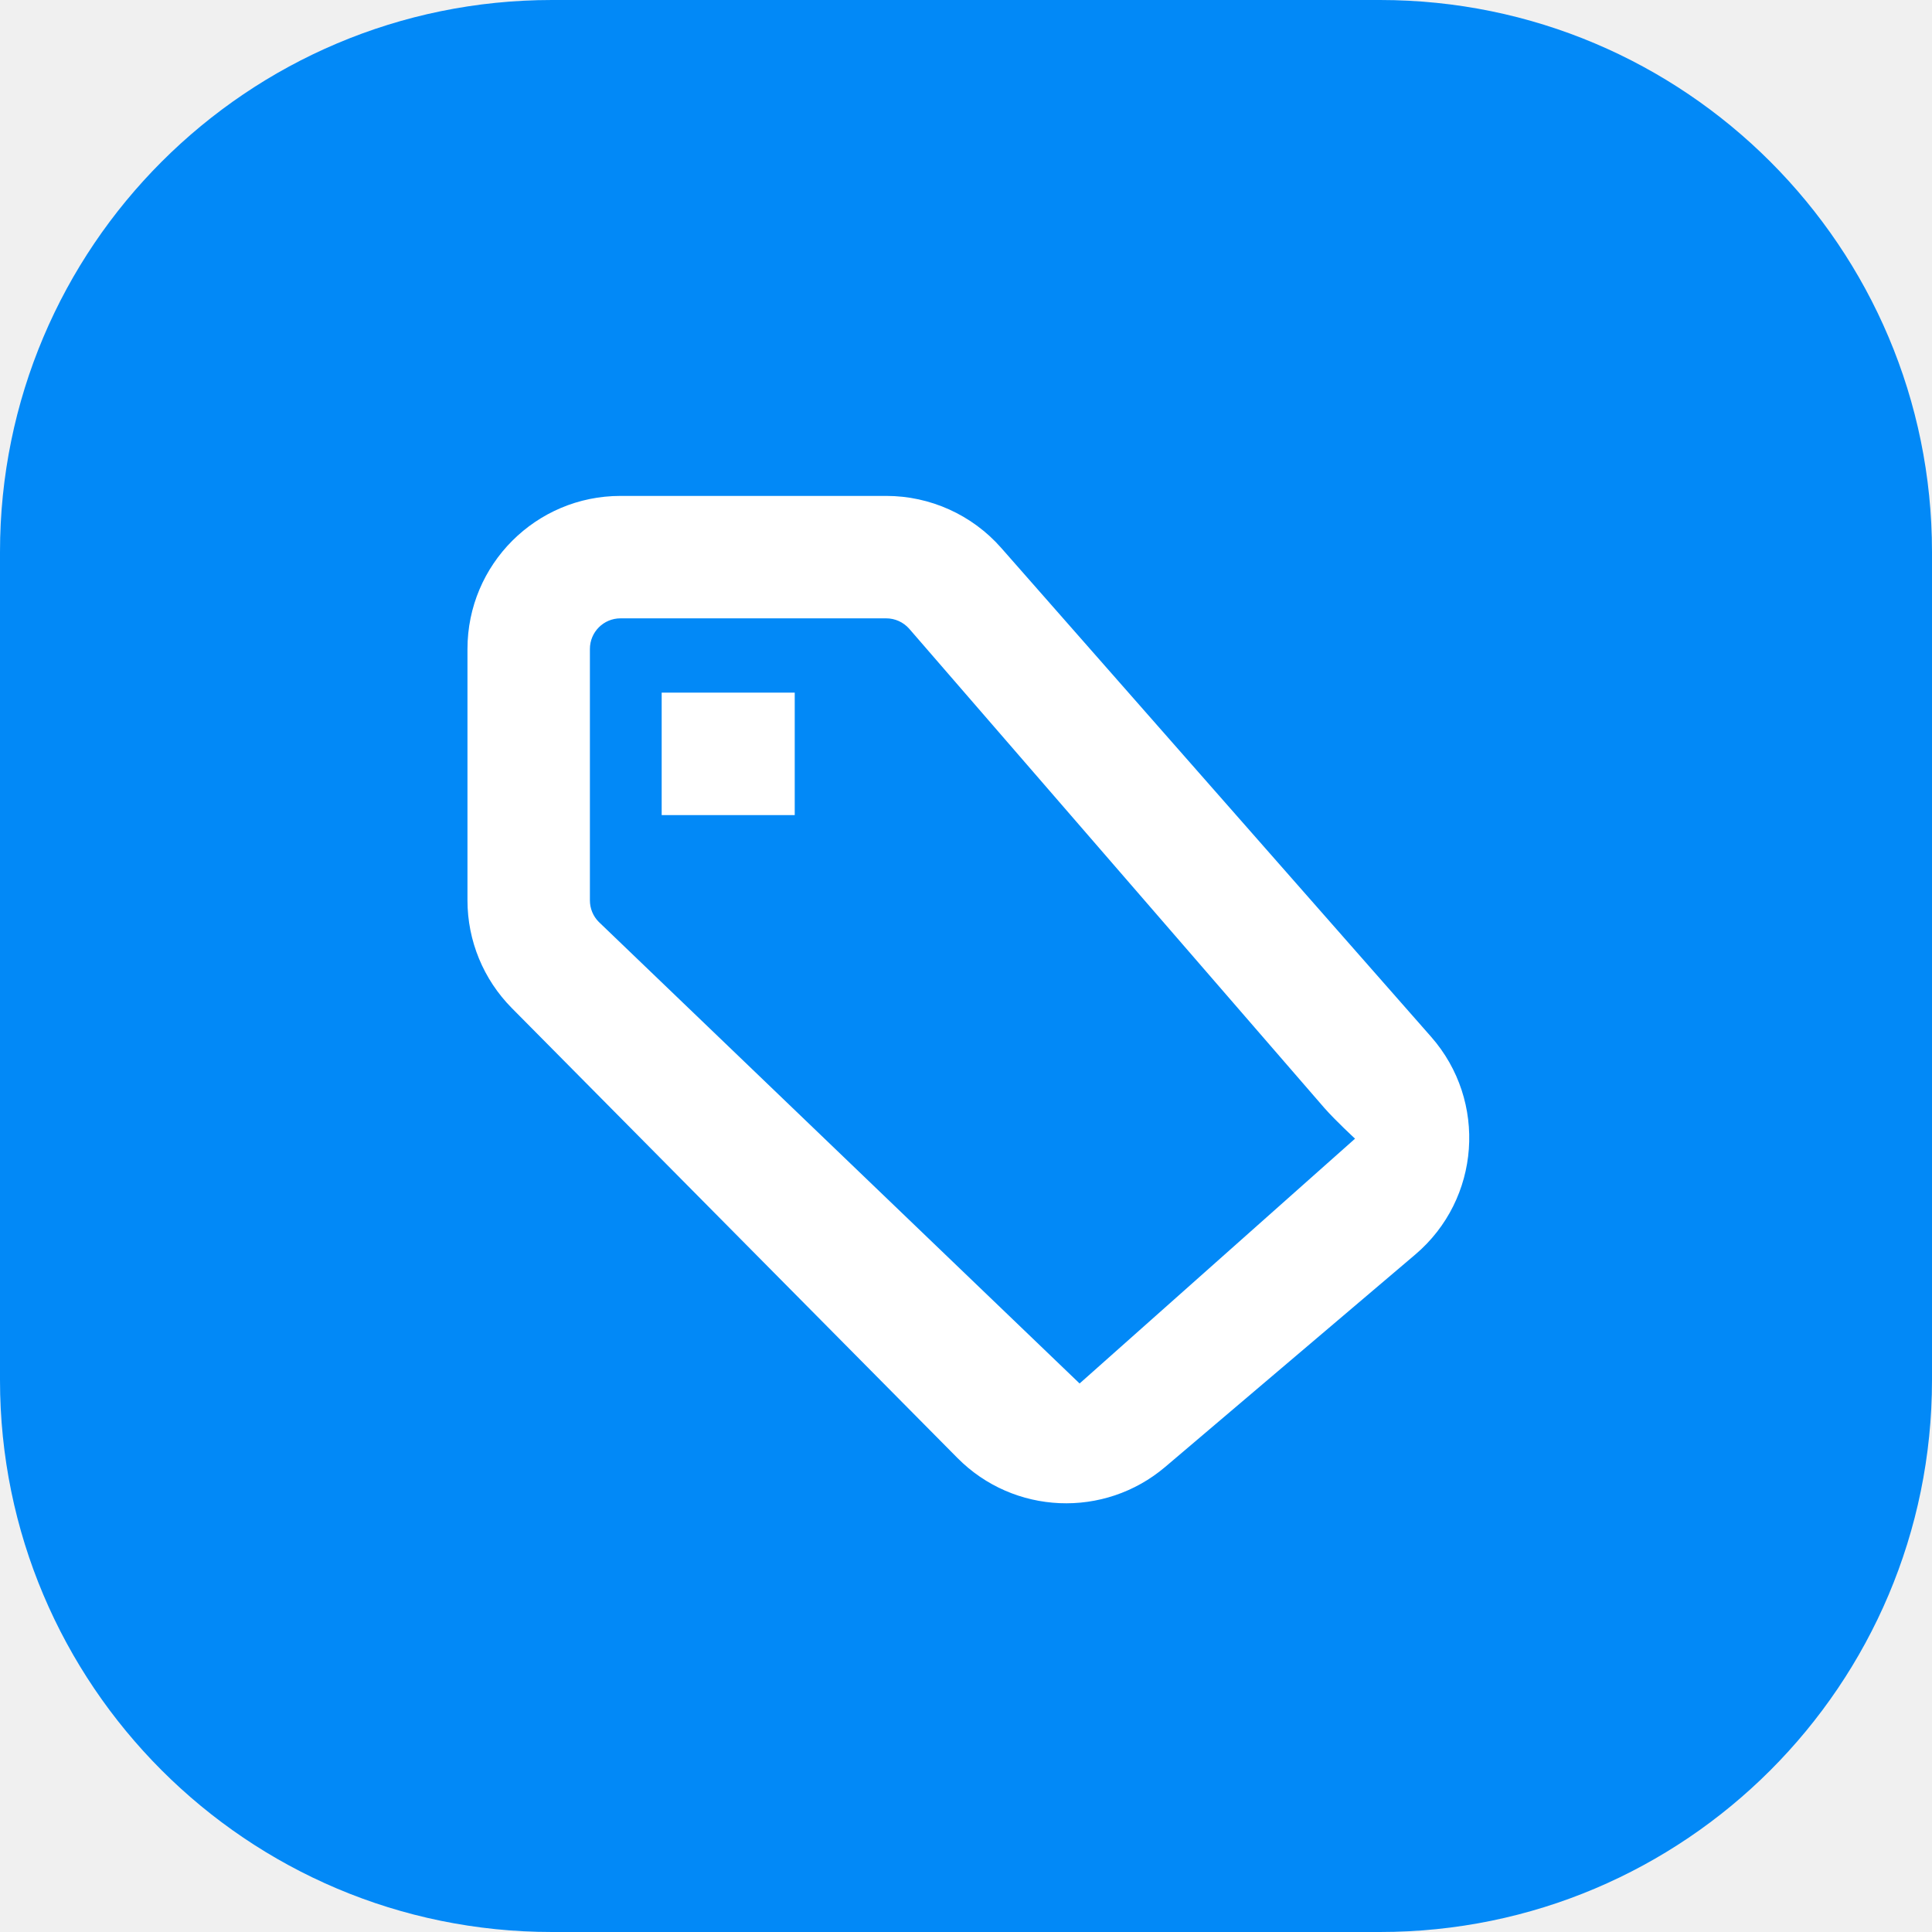
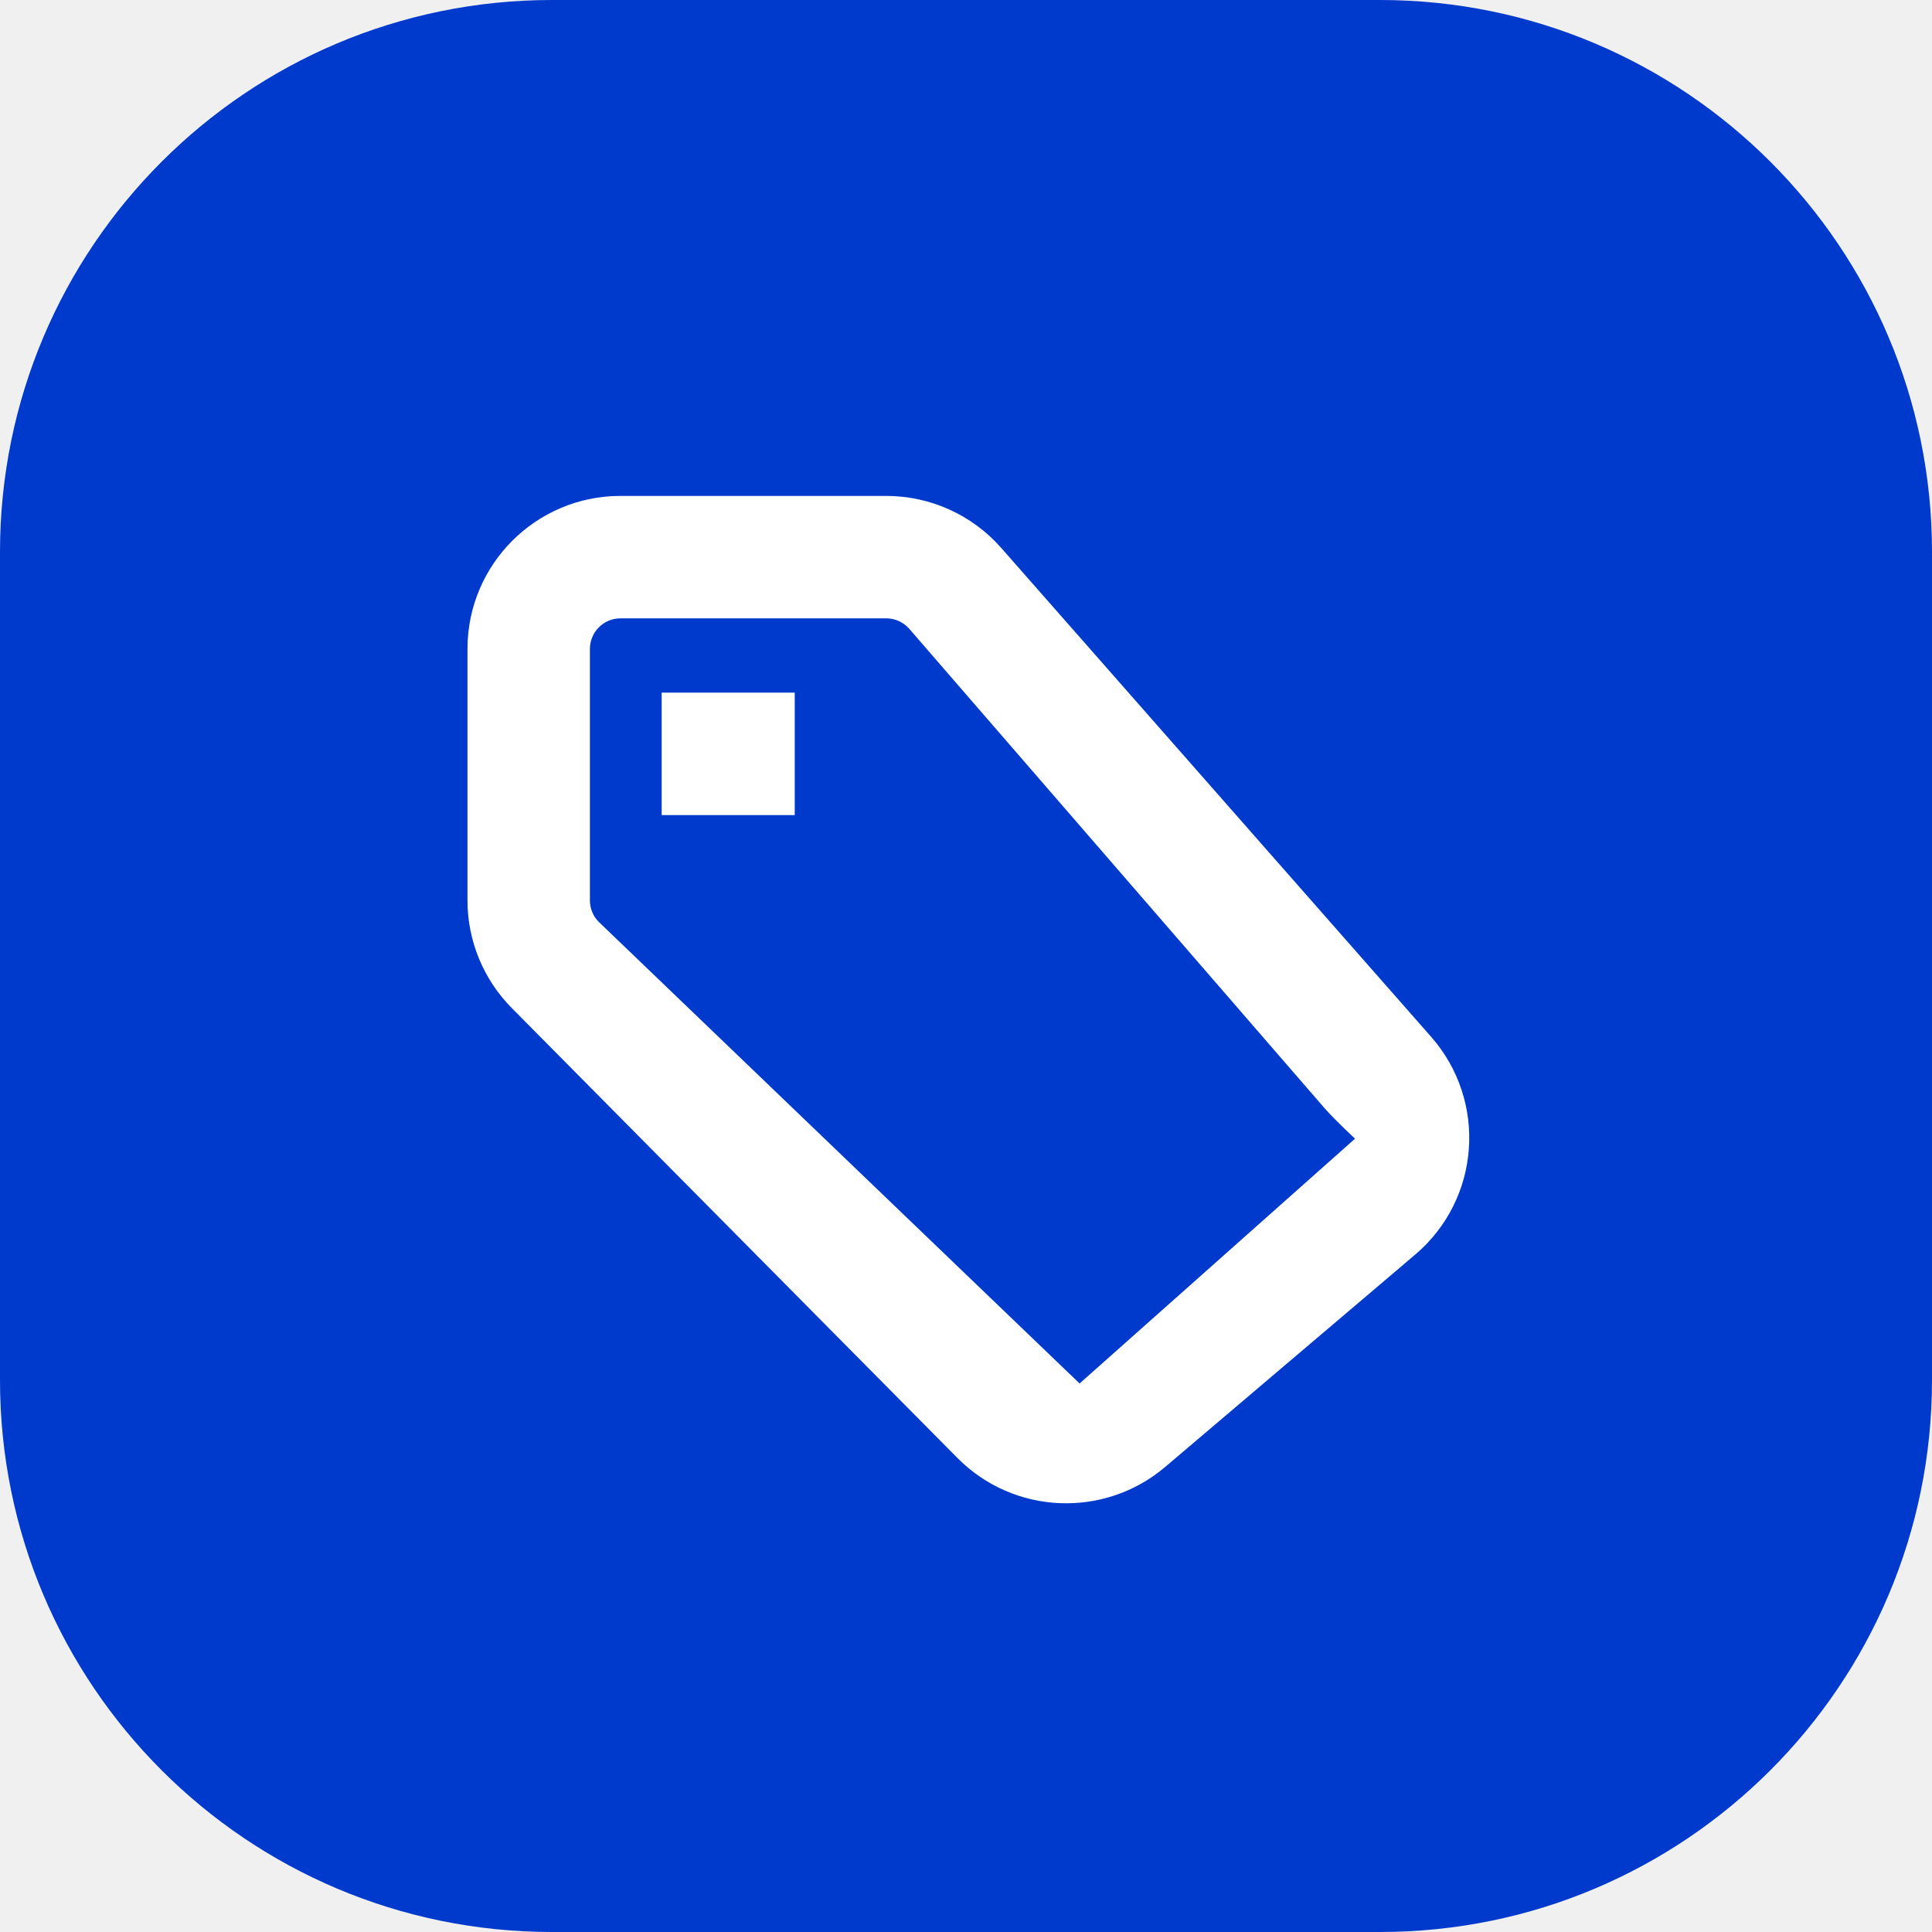
<svg xmlns="http://www.w3.org/2000/svg" width="54" height="54" viewBox="0 0 54 54" fill="none">
-   <path d="M38.571 0H15.429C6.908 0 0 6.908 0 15.429V38.571C0 47.092 6.908 54 15.429 54H38.571C47.092 54 54 47.092 54 38.571V15.429C54 6.908 47.092 0 38.571 0Z" fill="#0289F7" />
+   <path d="M38.571 0H15.429C6.908 0 0 6.908 0 15.429V38.571C0 47.092 6.908 54 15.429 54H38.571C47.092 54 54 47.092 54 38.571V15.429C54 6.908 47.092 0 38.571 0Z" fill="#003acc" />
  <path d="M24.771 13.861C26 13.861 27.171 14.39 27.983 15.313L40.001 28.98C41.579 30.776 41.38 33.516 39.558 35.064L32.569 41C30.865 42.447 28.334 42.339 26.761 40.751L14.304 28.175C13.511 27.374 13.066 26.293 13.066 25.166V18.139C13.066 15.776 14.981 13.861 17.343 13.861H24.771ZM22.213 19.36V22.782H18.494V19.36H22.213ZM16.488 25.166C16.488 25.391 16.576 25.607 16.735 25.767L30.175 38.669L37.874 31.826C37.874 31.826 37.334 31.329 37.018 30.97L25.413 17.574C25.25 17.389 25.017 17.283 24.771 17.283H17.343C16.87 17.283 16.488 17.666 16.488 18.139V25.166Z" fill="white" />
</svg>
